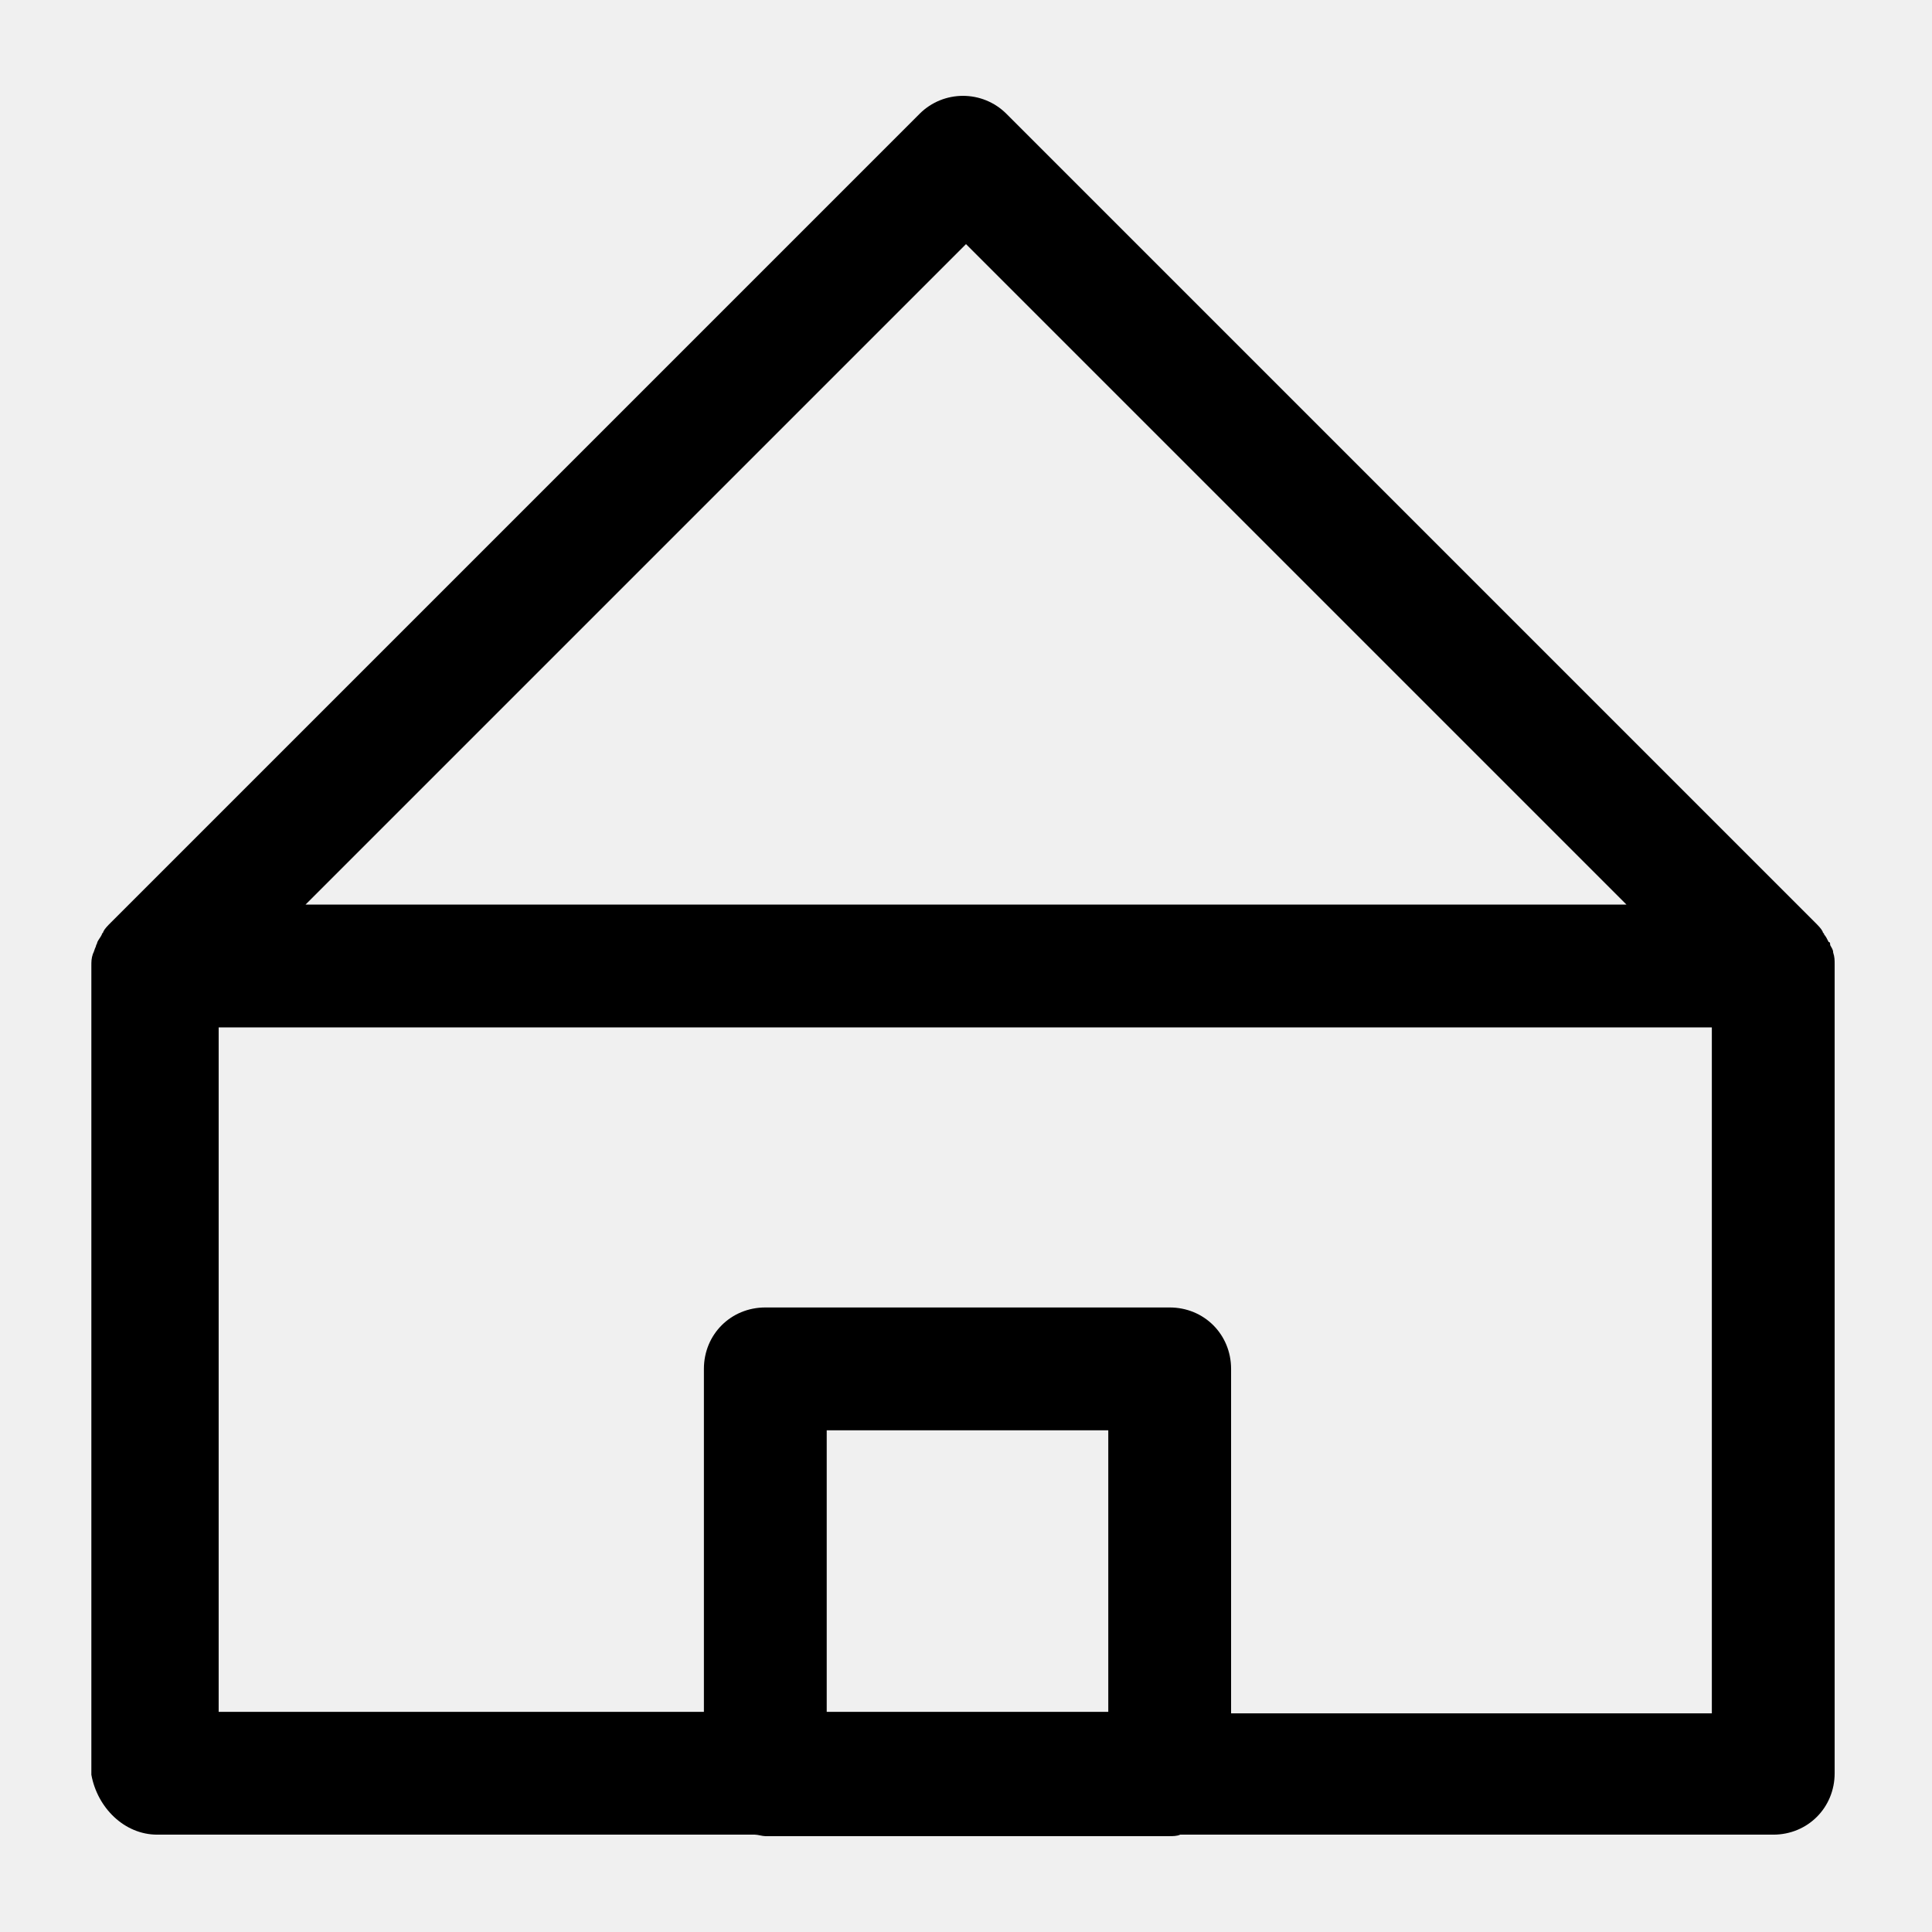
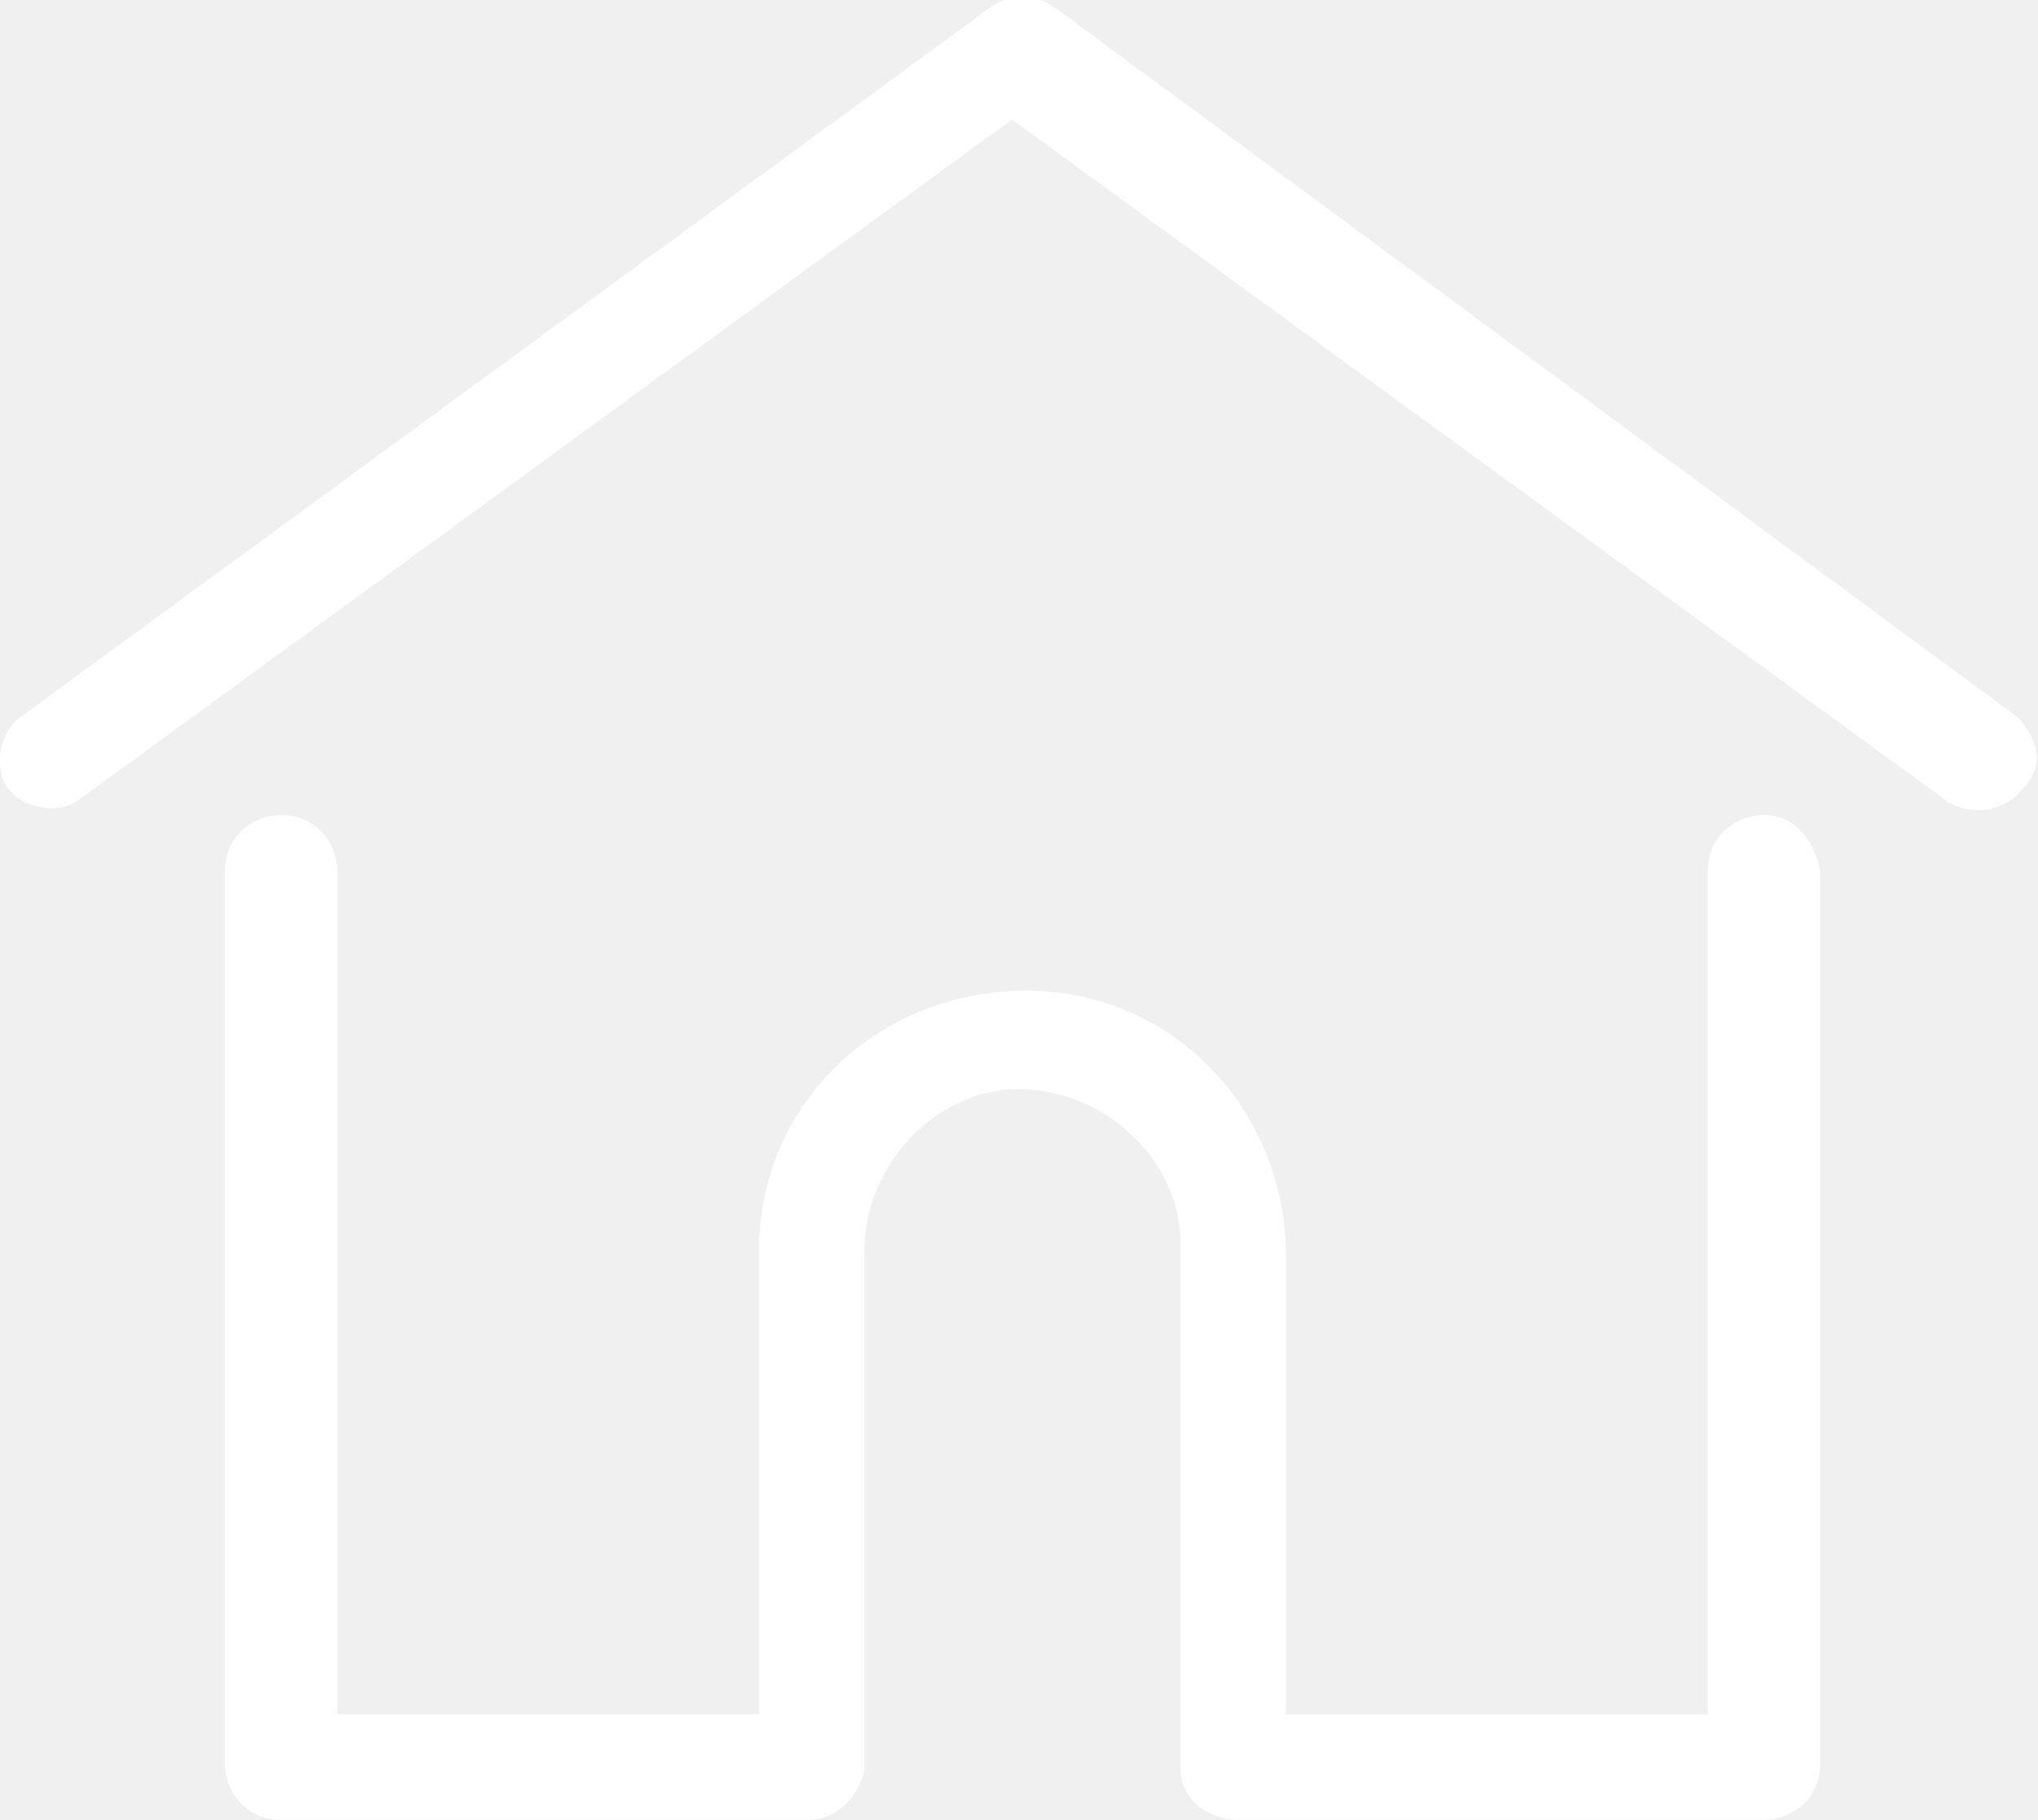
- <svg xmlns="http://www.w3.org/2000/svg" version="1.1" viewBox="0 0 129 129" enable-background="new 0 0 129 129">
+ <svg xmlns="http://www.w3.org/2000/svg" version="1.1" id="Calque_1" x="0px" y="0px" viewBox="0 0 29 25.9" style="enable-background:new 0 0 29 25.9;" xml:space="preserve">
  <g>
-     <path d="m10.5,122.5h39.9c0.2,0 0.5,0.1 0.7,0.1h27c0.2,0 0.5,0 0.7-0.1h39.6c2.3,0 4.1-1.8 4.1-4.1v-54c0-0.3 0-0.5-0.1-0.8 0-0.2-0.1-0.3-0.2-0.5 0-0.1 0-0.2-0.1-0.2-0.1-0.2-0.2-0.4-0.3-0.5 0-0.1-0.1-0.1-0.1-0.2-0.1-0.2-0.3-0.4-0.5-0.6l-54-54c-1.6-1.6-4.2-1.6-5.8,0l-54,54c-0.2,0.2-0.4,0.4-0.5,0.6 0,0.1-0.1,0.1-0.1,0.2-0.1,0.2-0.2,0.3-0.3,0.5 0,0.1-0.1,0.2-0.1,0.3-0.1,0.2-0.1,0.3-0.2,0.5-0.1,0.3-0.1,0.5-0.1,0.8v54c0.4,2.2 2.2,4 4.4,4zm63.5-8.2h-18.8v-18.8h18.8v18.8zm-9.5-98l44.1,44.1h-88.2l44.1-44.1zm-49.9,52.3h99.7v45.8h-32.1v-23c0-2.3-1.8-4.1-4.1-4.1h-27c-2.3,0-4.1,1.8-4.1,4.1v22.9h-32.4v-45.7z" />
+     <path style="fill:#FFFFFF;" d="M28.7,10.2L28.7,10.2L15,0.1c-0.3-0.2-0.6-0.2-0.9,0L0.3,10.2c-0.3,0.2-0.4,0.7-0.2,1   c0.2,0.3,0.7,0.4,1,0.2c0,0,0,0,0,0l13.3-9.7l13.3,9.7c0.3,0.2,0.8,0.2,1.1-0.2C29.1,10.9,29,10.5,28.7,10.2z" />
+     <path style="fill:#FFFFFF;" d="M25.1,11.6C25.1,11.6,25.1,11.6,25.1,11.6c-0.4,0-0.8,0.3-0.8,0.8v12h-6v-6.5c0-2.1-1.6-3.8-3.7-3.8   c-2.1,0-3.8,1.6-3.8,3.7c0,0,0,0.1,0,0.1v6.5h-6v-12c0-0.4-0.3-0.8-0.8-0.8c-0.4,0-0.8,0.3-0.8,0.8v12.7c0,0.4,0.3,0.8,0.8,0.8h7.5   c0.4,0,0.7-0.3,0.8-0.7c0,0,0,0,0-0.1v-7.3c0-1.2,1-2.3,2.2-2.3c1.2,0,2.3,1,2.3,2.2c0,0,0,0.1,0,0.1v7.3c0,0,0,0,0,0.1   c0,0.4,0.4,0.7,0.8,0.7h7.5c0.4,0,0.8-0.3,0.8-0.8c0,0,0,0,0,0V12.4C25.8,11.9,25.5,11.6,25.1,11.6z" />
  </g>
</svg>
